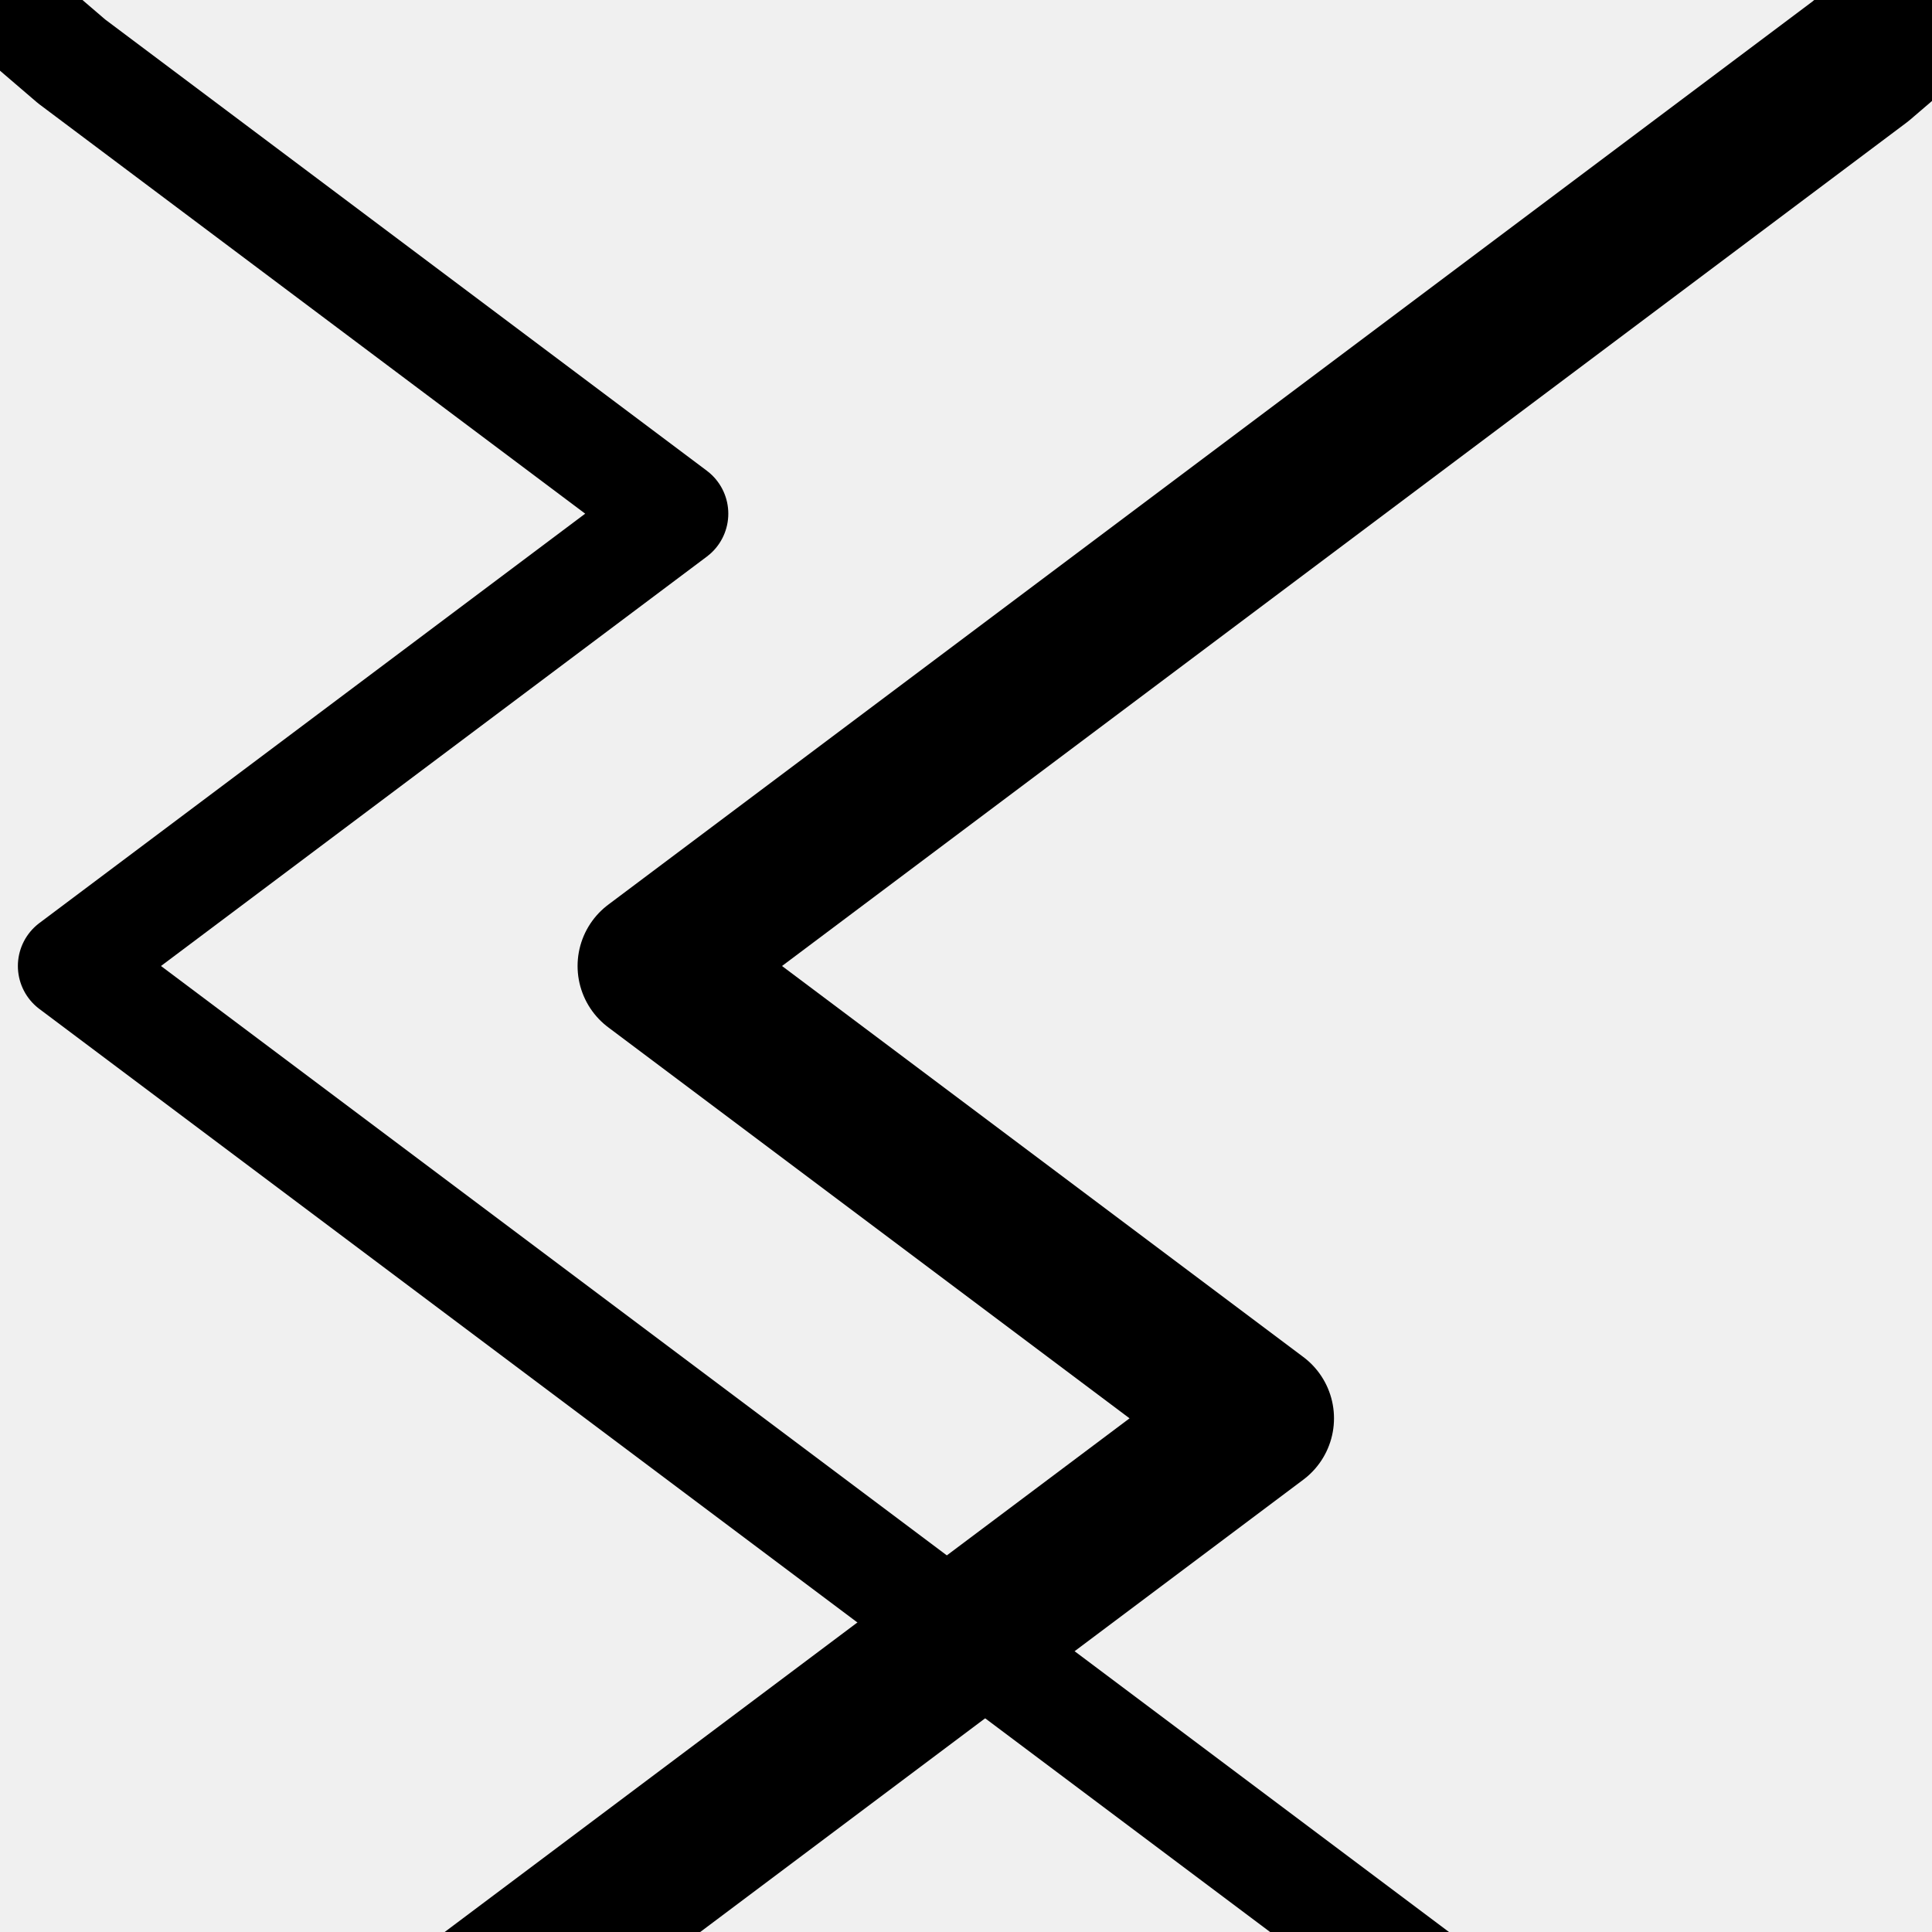
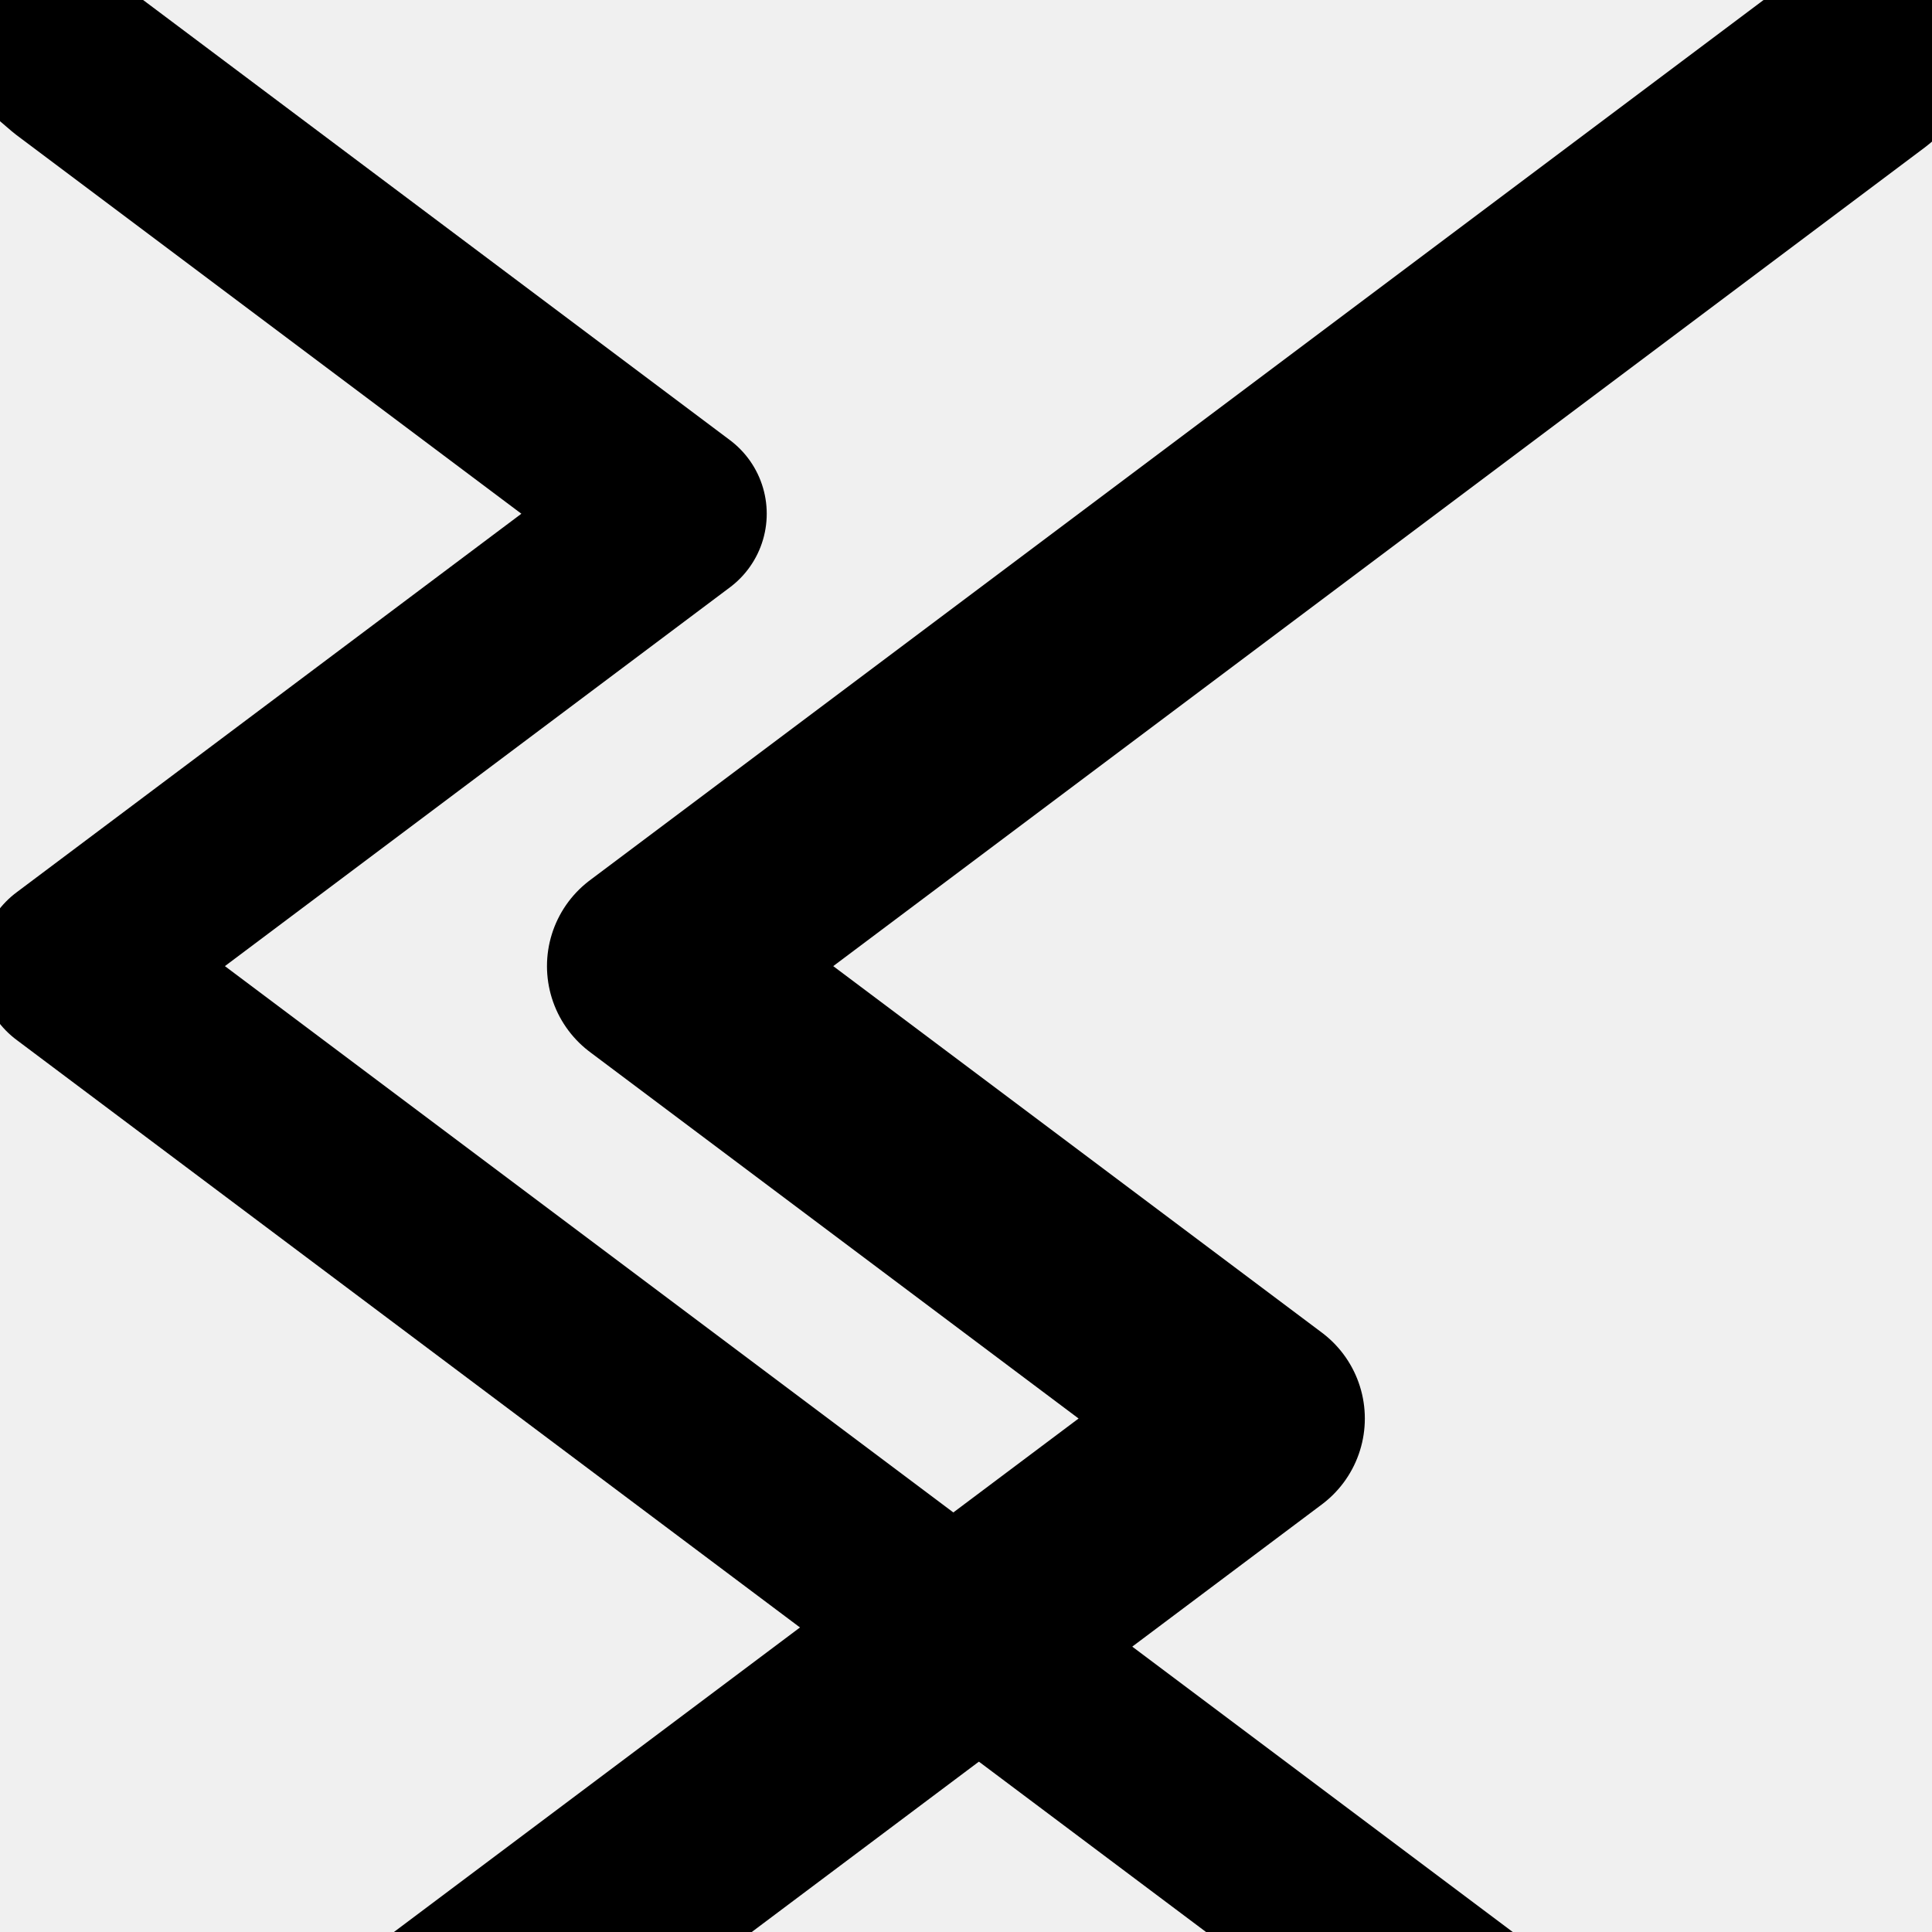
- <svg xmlns="http://www.w3.org/2000/svg" version="1.1" viewBox="0 0 63 63" preserveAspectRatio="xMidYMid">
+ <svg xmlns="http://www.w3.org/2000/svg" version="1.1" viewBox="0 0 16 16" preserveAspectRatio="xMidYMid">
  <defs>
    <mask id="mask" x="0" y="0" width="63" height="63">
      <rect x="0" y="0" width="63" height="63" fill="#FFF" />
    </mask>
  </defs>
-   <g mask="url(#mask)">
-     <path fill="none" stroke="#000" stroke-width="3.5" stroke-linecap="square" stroke-linejoin="round" d="M0,0l2.333,2 19.666,14.75 -19.666,14.75 59,44.25" />
-     <path fill="none" stroke="#000" stroke-width="5" stroke-linecap="square" stroke-linejoin="round" d="M63,0l-2.333,2 -39.333,29.5 19.666,14.75 -39.333,29.5" />
+   <g mask="url(#mask)" transform="scale(0.254)">
+     <path fill="none" stroke="#000" stroke-width="6" stroke-linecap="square" stroke-linejoin="round" d="M0,0l2.333,2 19.666,14.75 -19.666,14.75 59,44.25" />
+     <path fill="none" stroke="#000" stroke-width="7" stroke-linecap="square" stroke-linejoin="round" d="M63,0l-2.333,2 -39.333,29.5 19.666,14.75 -39.333,29.5" />
  </g>
</svg>
